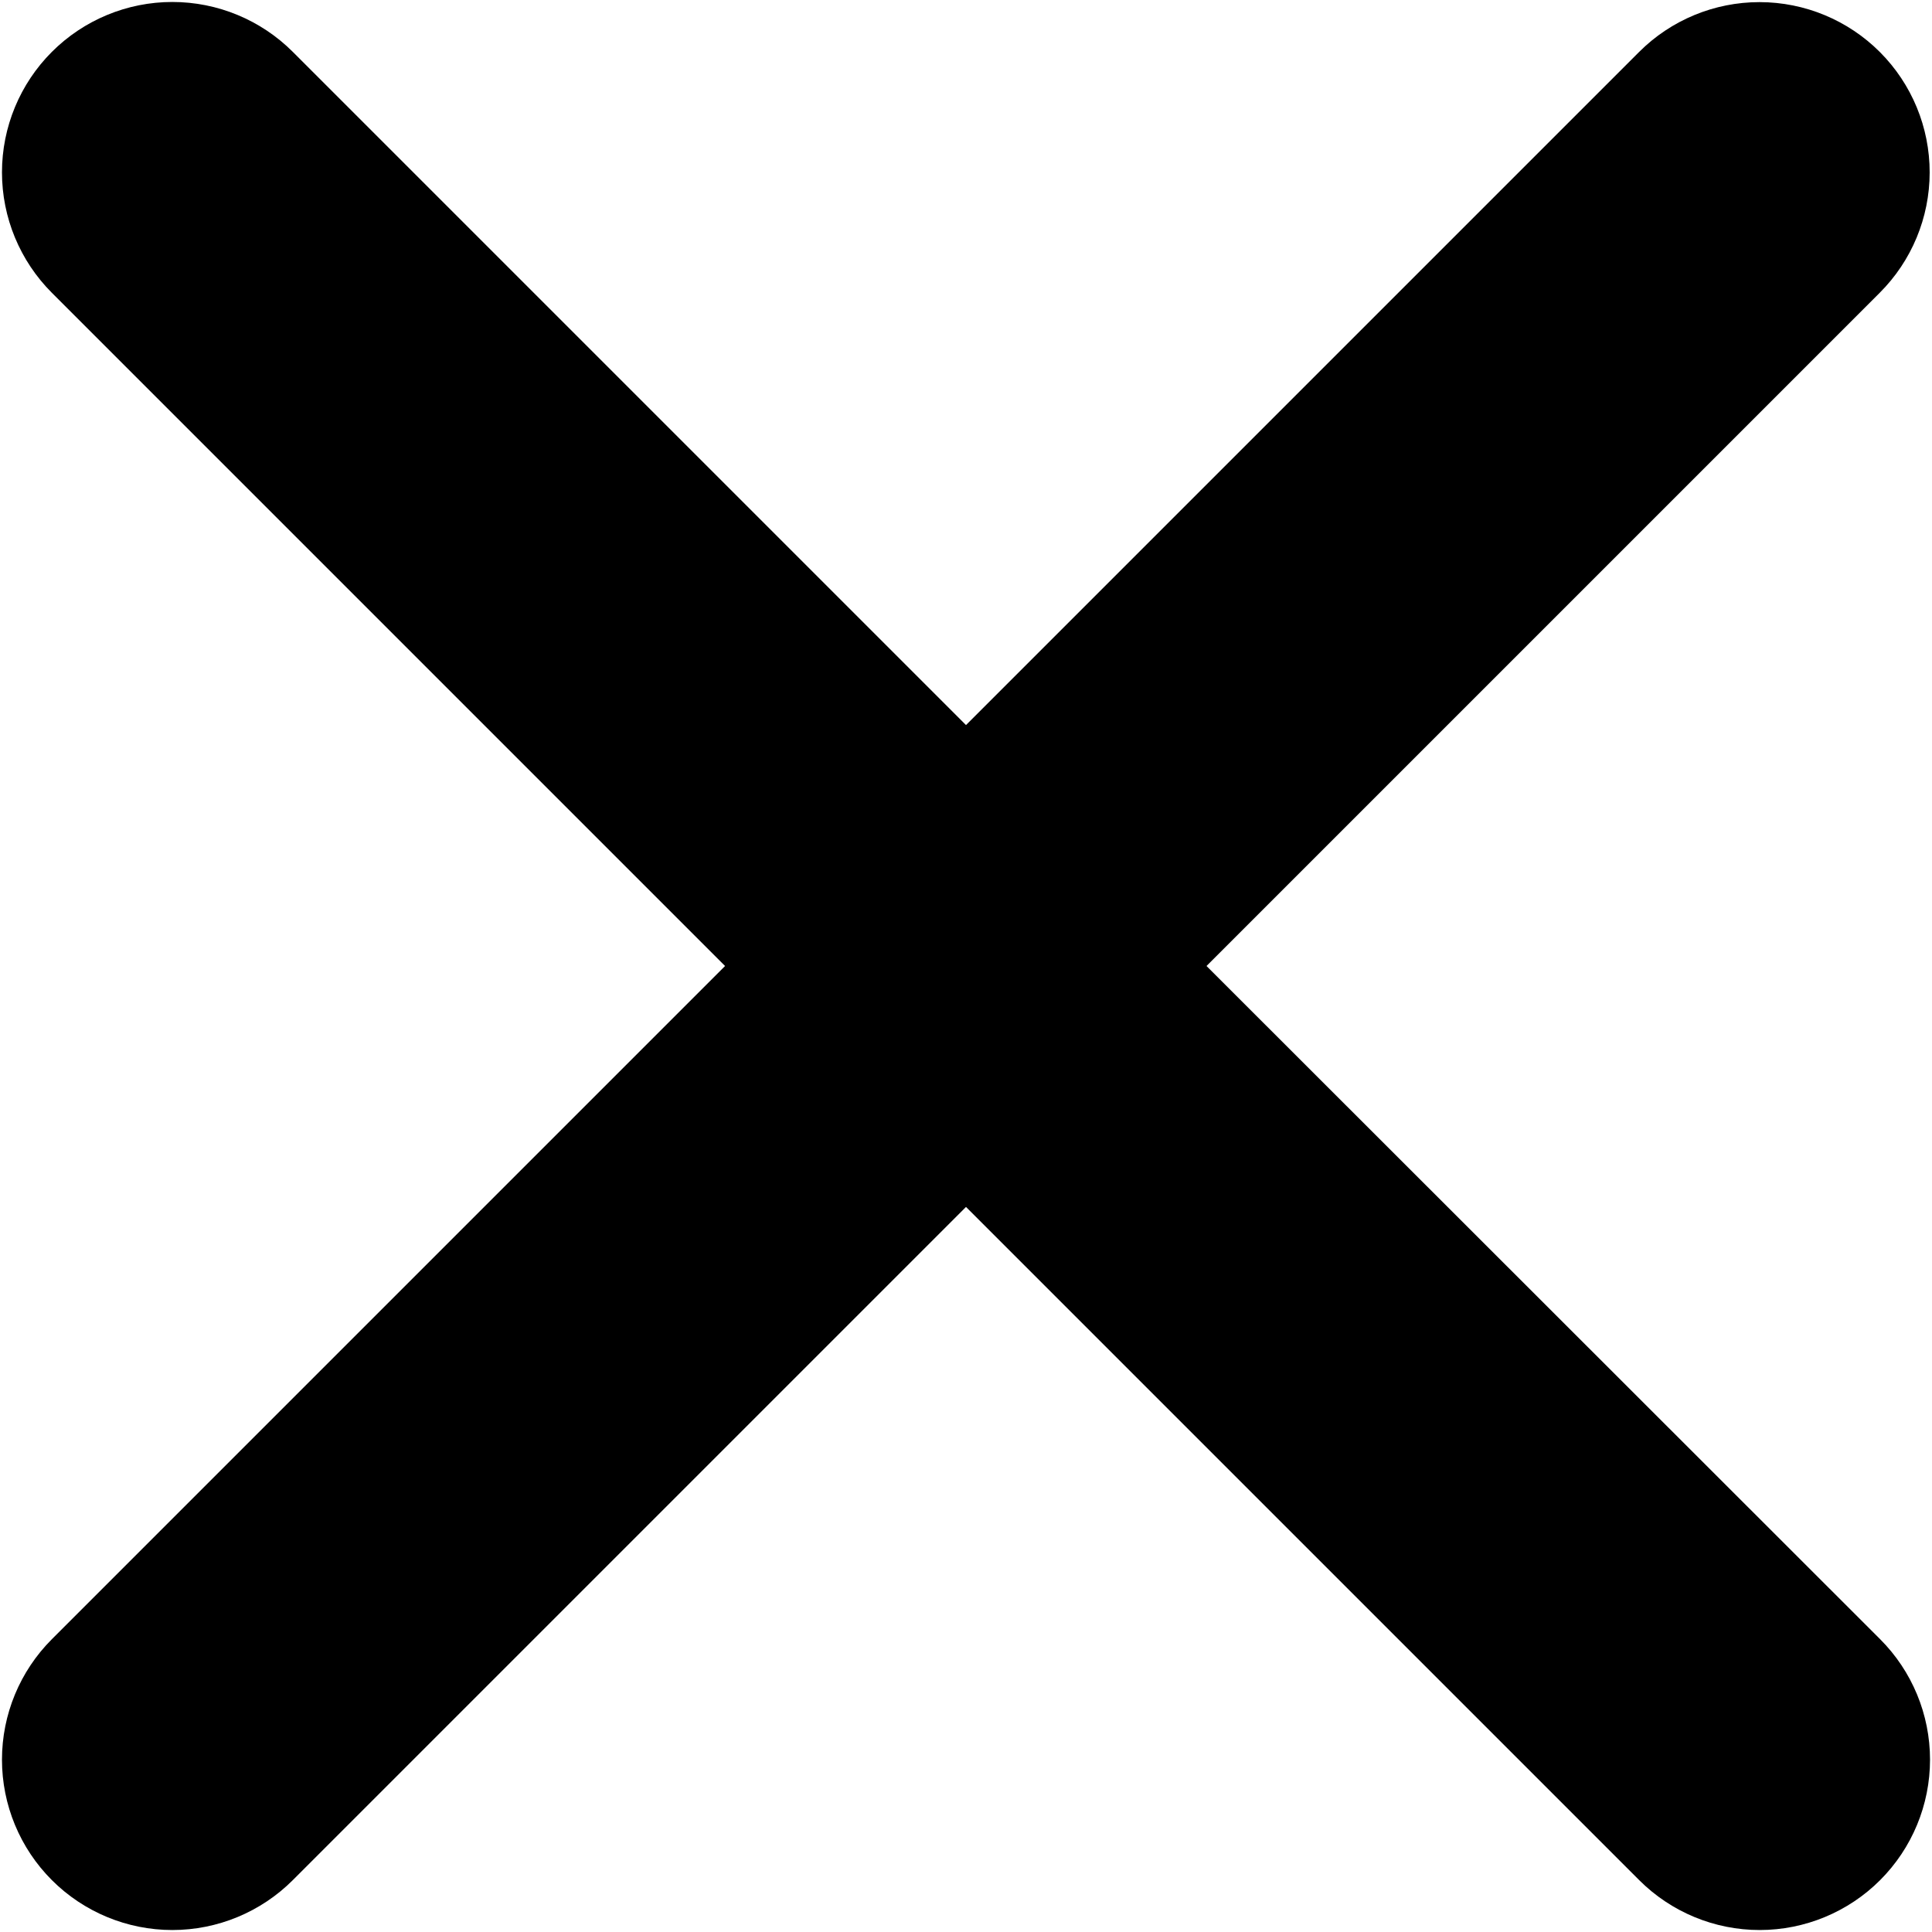
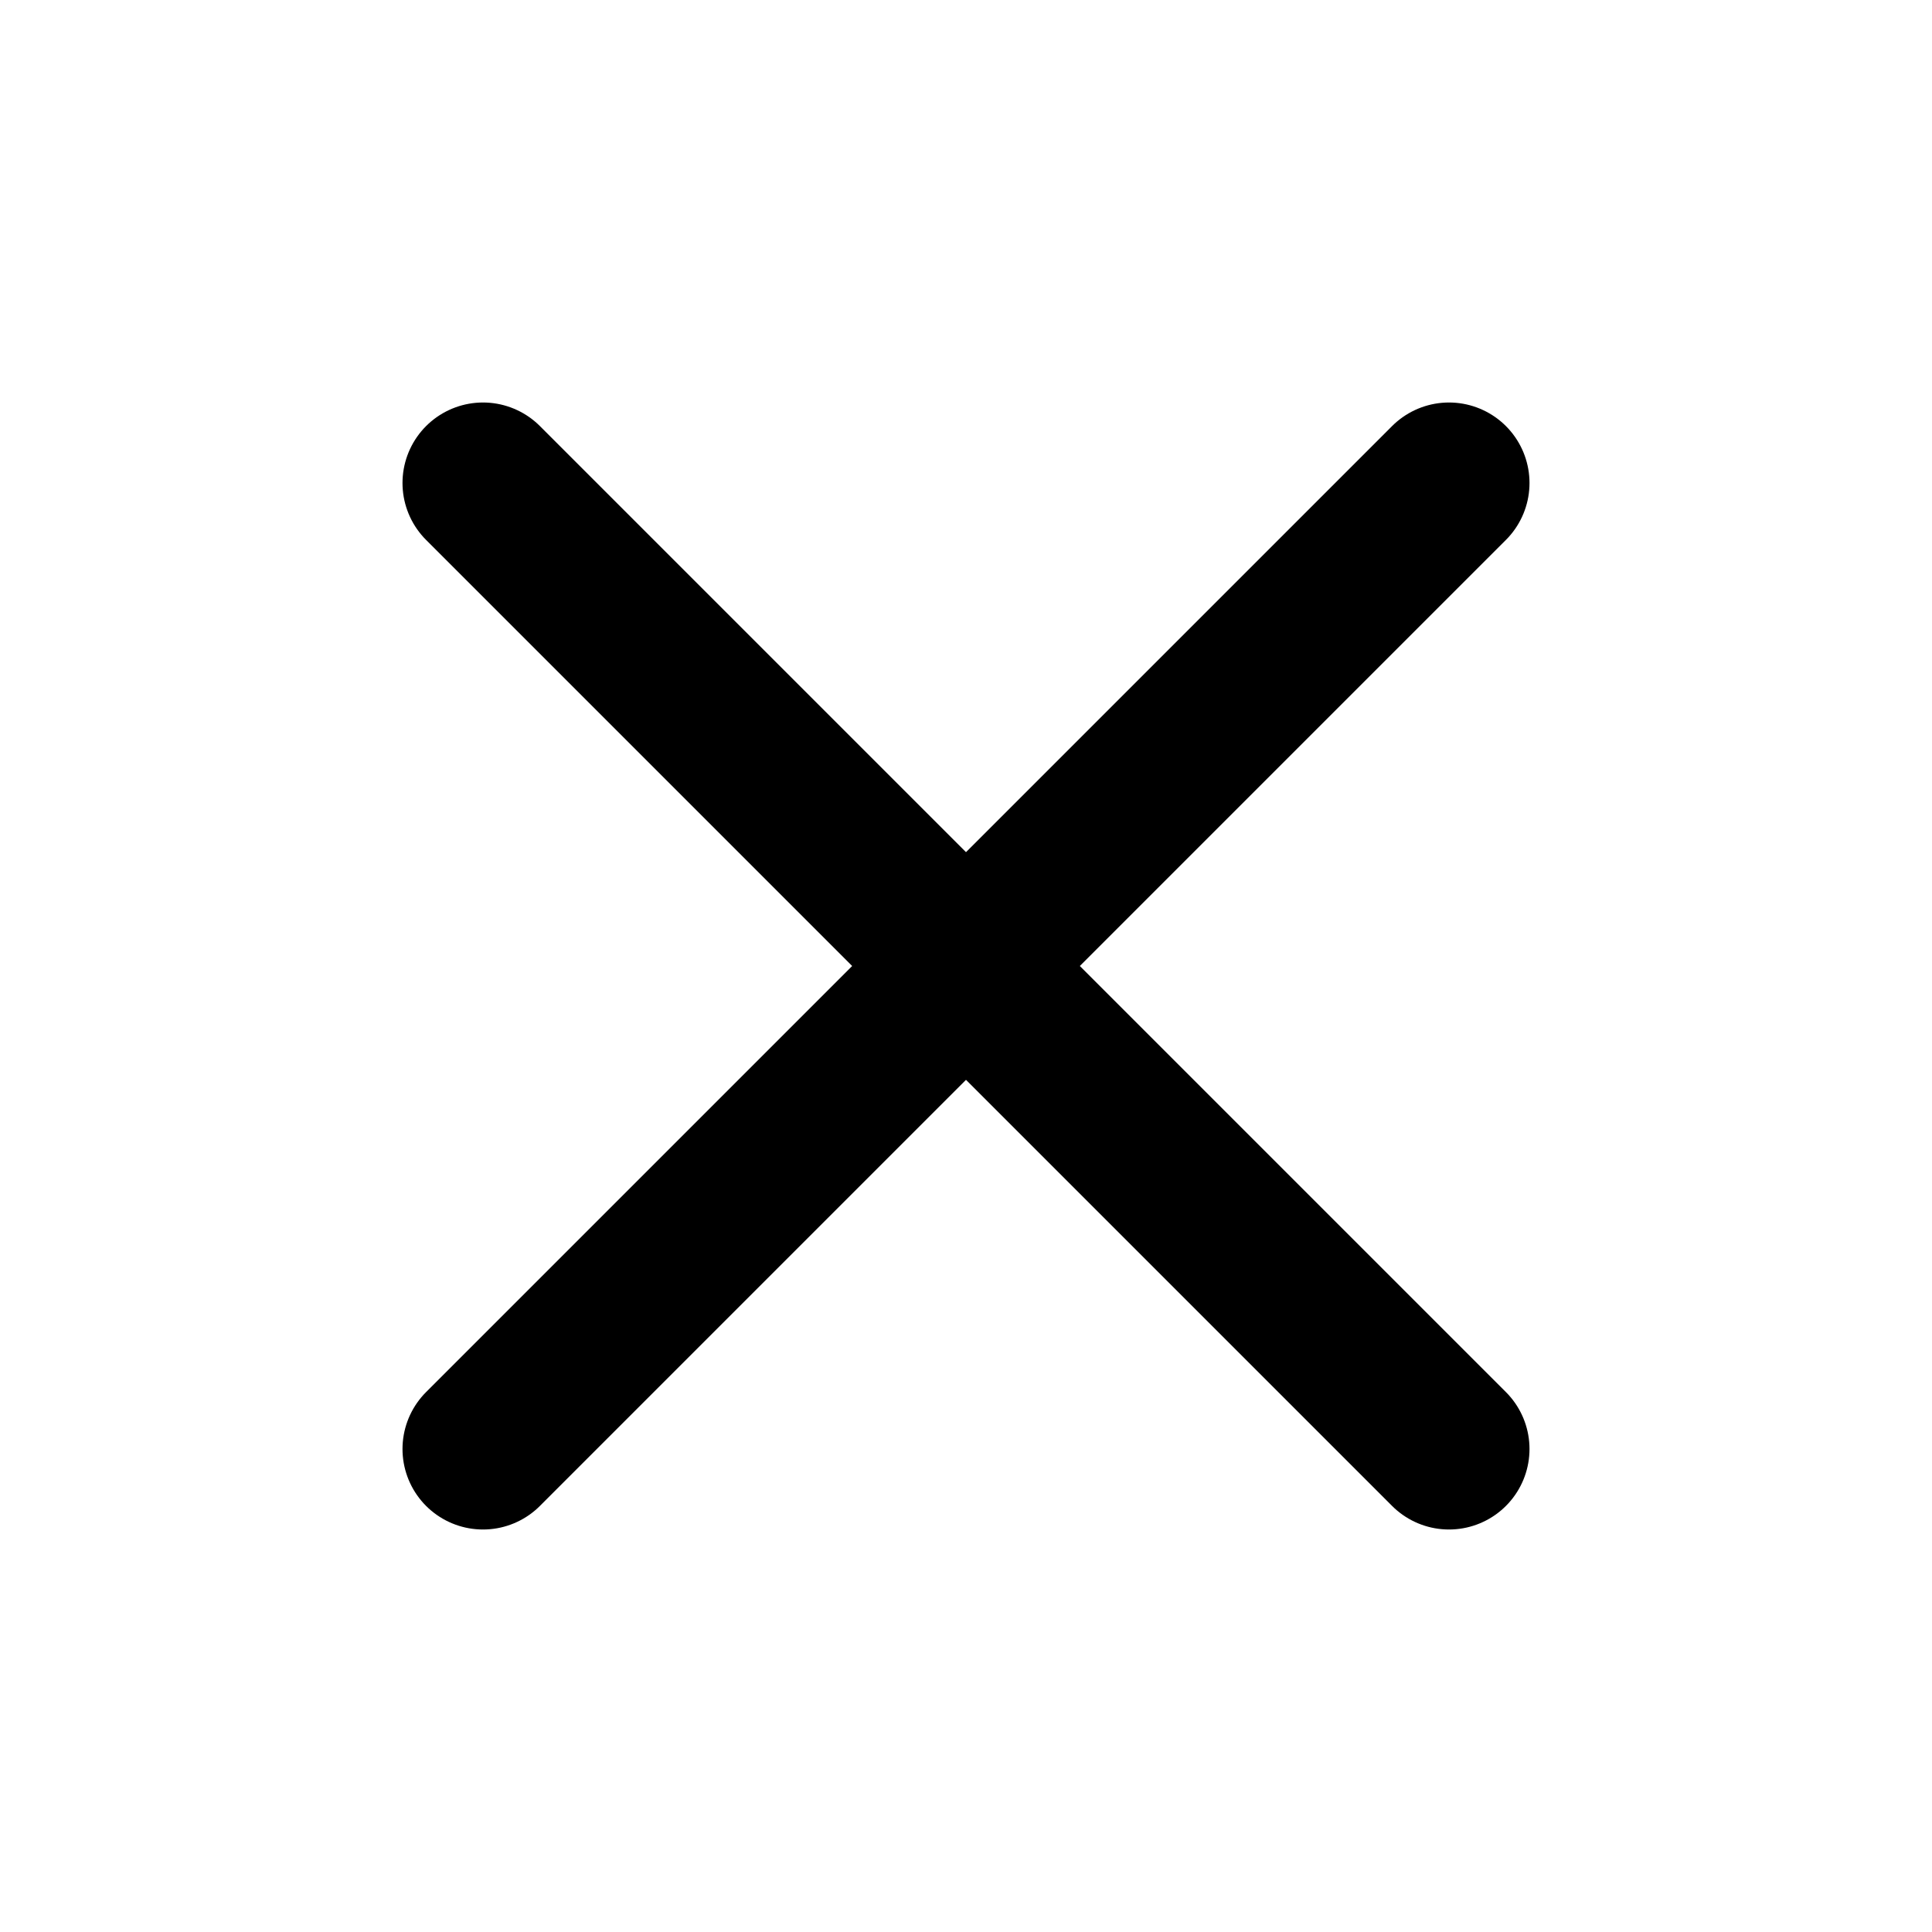
- <svg xmlns="http://www.w3.org/2000/svg" width="426" height="426" viewBox="0 0 426 426" fill="none">
-   <path d="M266.031 213L414.469 64.562C421.514 57.53 425.476 47.987 425.485 38.033C425.494 28.079 421.548 18.529 414.516 11.484C407.483 4.44 397.94 0.477 387.986 0.468C378.032 0.459 368.482 4.405 361.438 11.438L213 159.875L64.563 11.438C57.518 4.393 47.963 0.435 38 0.435C28.037 0.435 18.482 4.393 11.438 11.438C4.393 18.482 0.435 28.037 0.435 38C0.435 47.963 4.393 57.518 11.438 64.562L159.875 213L11.438 361.437C4.393 368.482 0.435 378.037 0.435 388C0.435 397.963 4.393 407.518 11.438 414.562C18.482 421.607 28.037 425.565 38 425.565C47.963 425.565 57.518 421.607 64.563 414.562L213 266.125L361.438 414.562C368.482 421.607 378.037 425.565 388 425.565C397.963 425.565 407.518 421.607 414.563 414.562C421.607 407.518 425.565 397.963 425.565 388C425.565 378.037 421.607 368.482 414.563 361.437L266.031 213Z" fill="currentColor" />
+ <svg xmlns="http://www.w3.org/2000/svg" width="24" height="24" viewBox="0 0 24 24" fill="none">
+   <path d="M6 6l12 12M18 6 6 18" stroke="currentColor" stroke-width="2" stroke-linecap="round" />
</svg>
